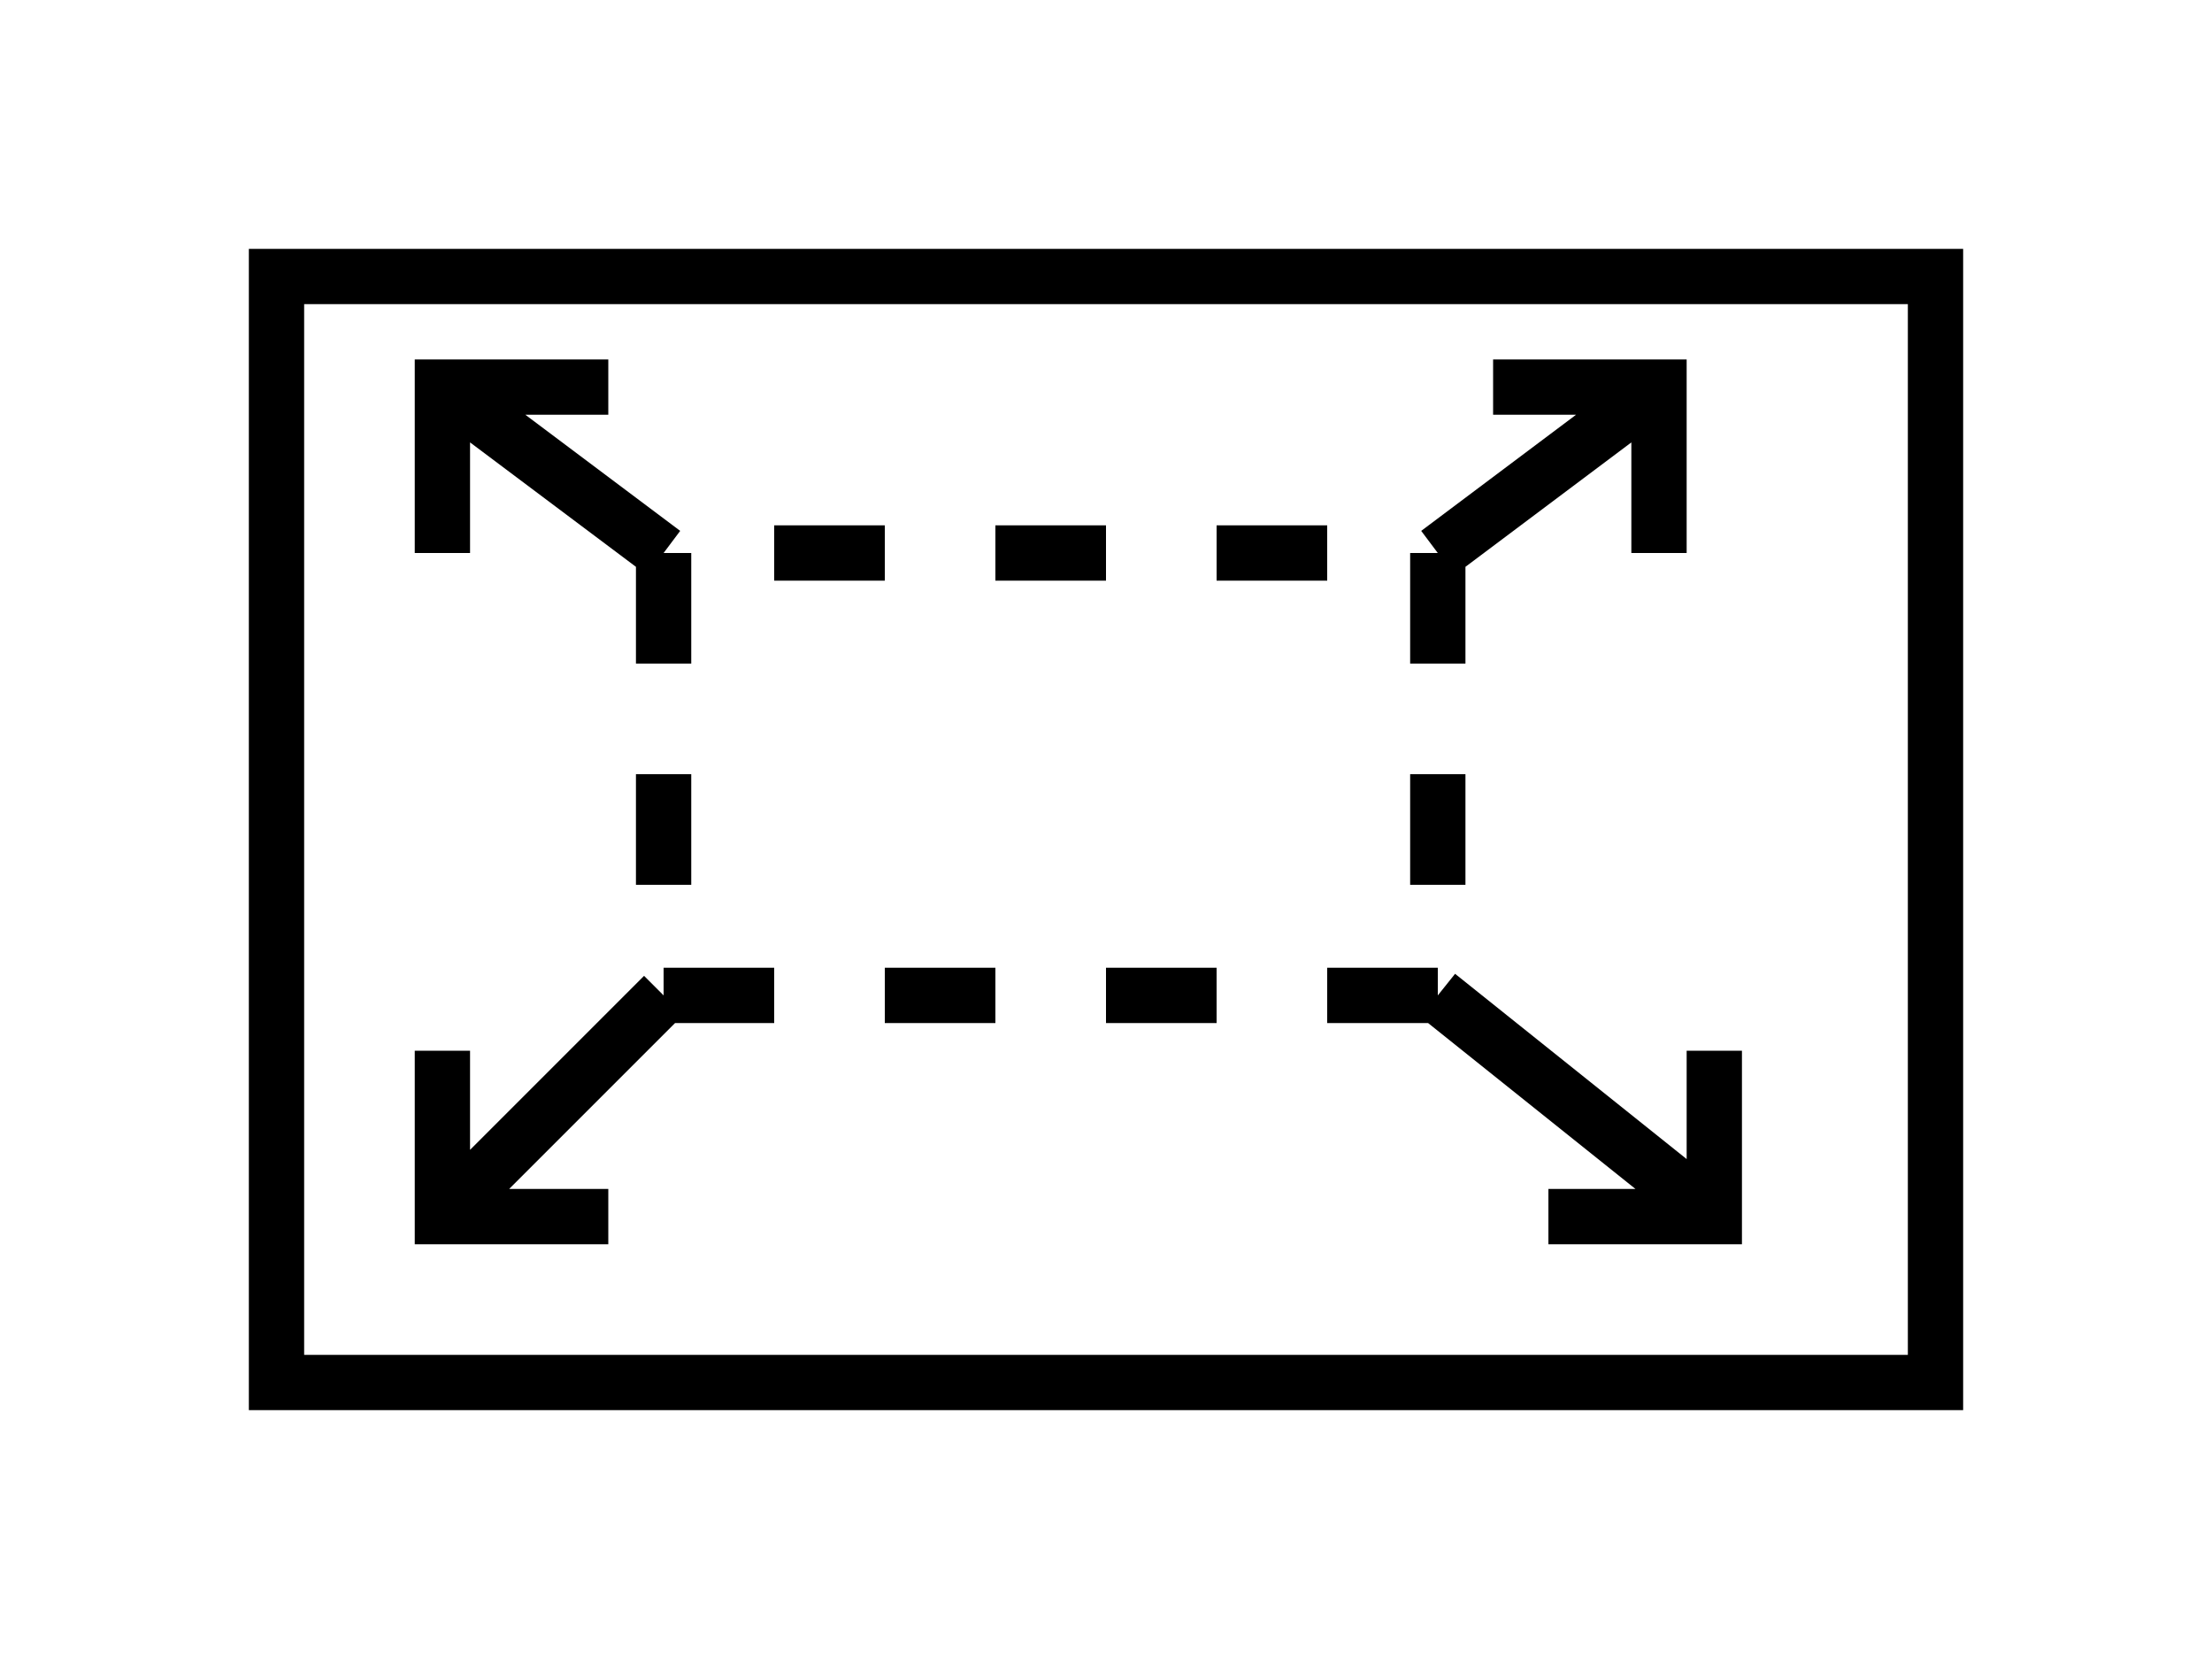
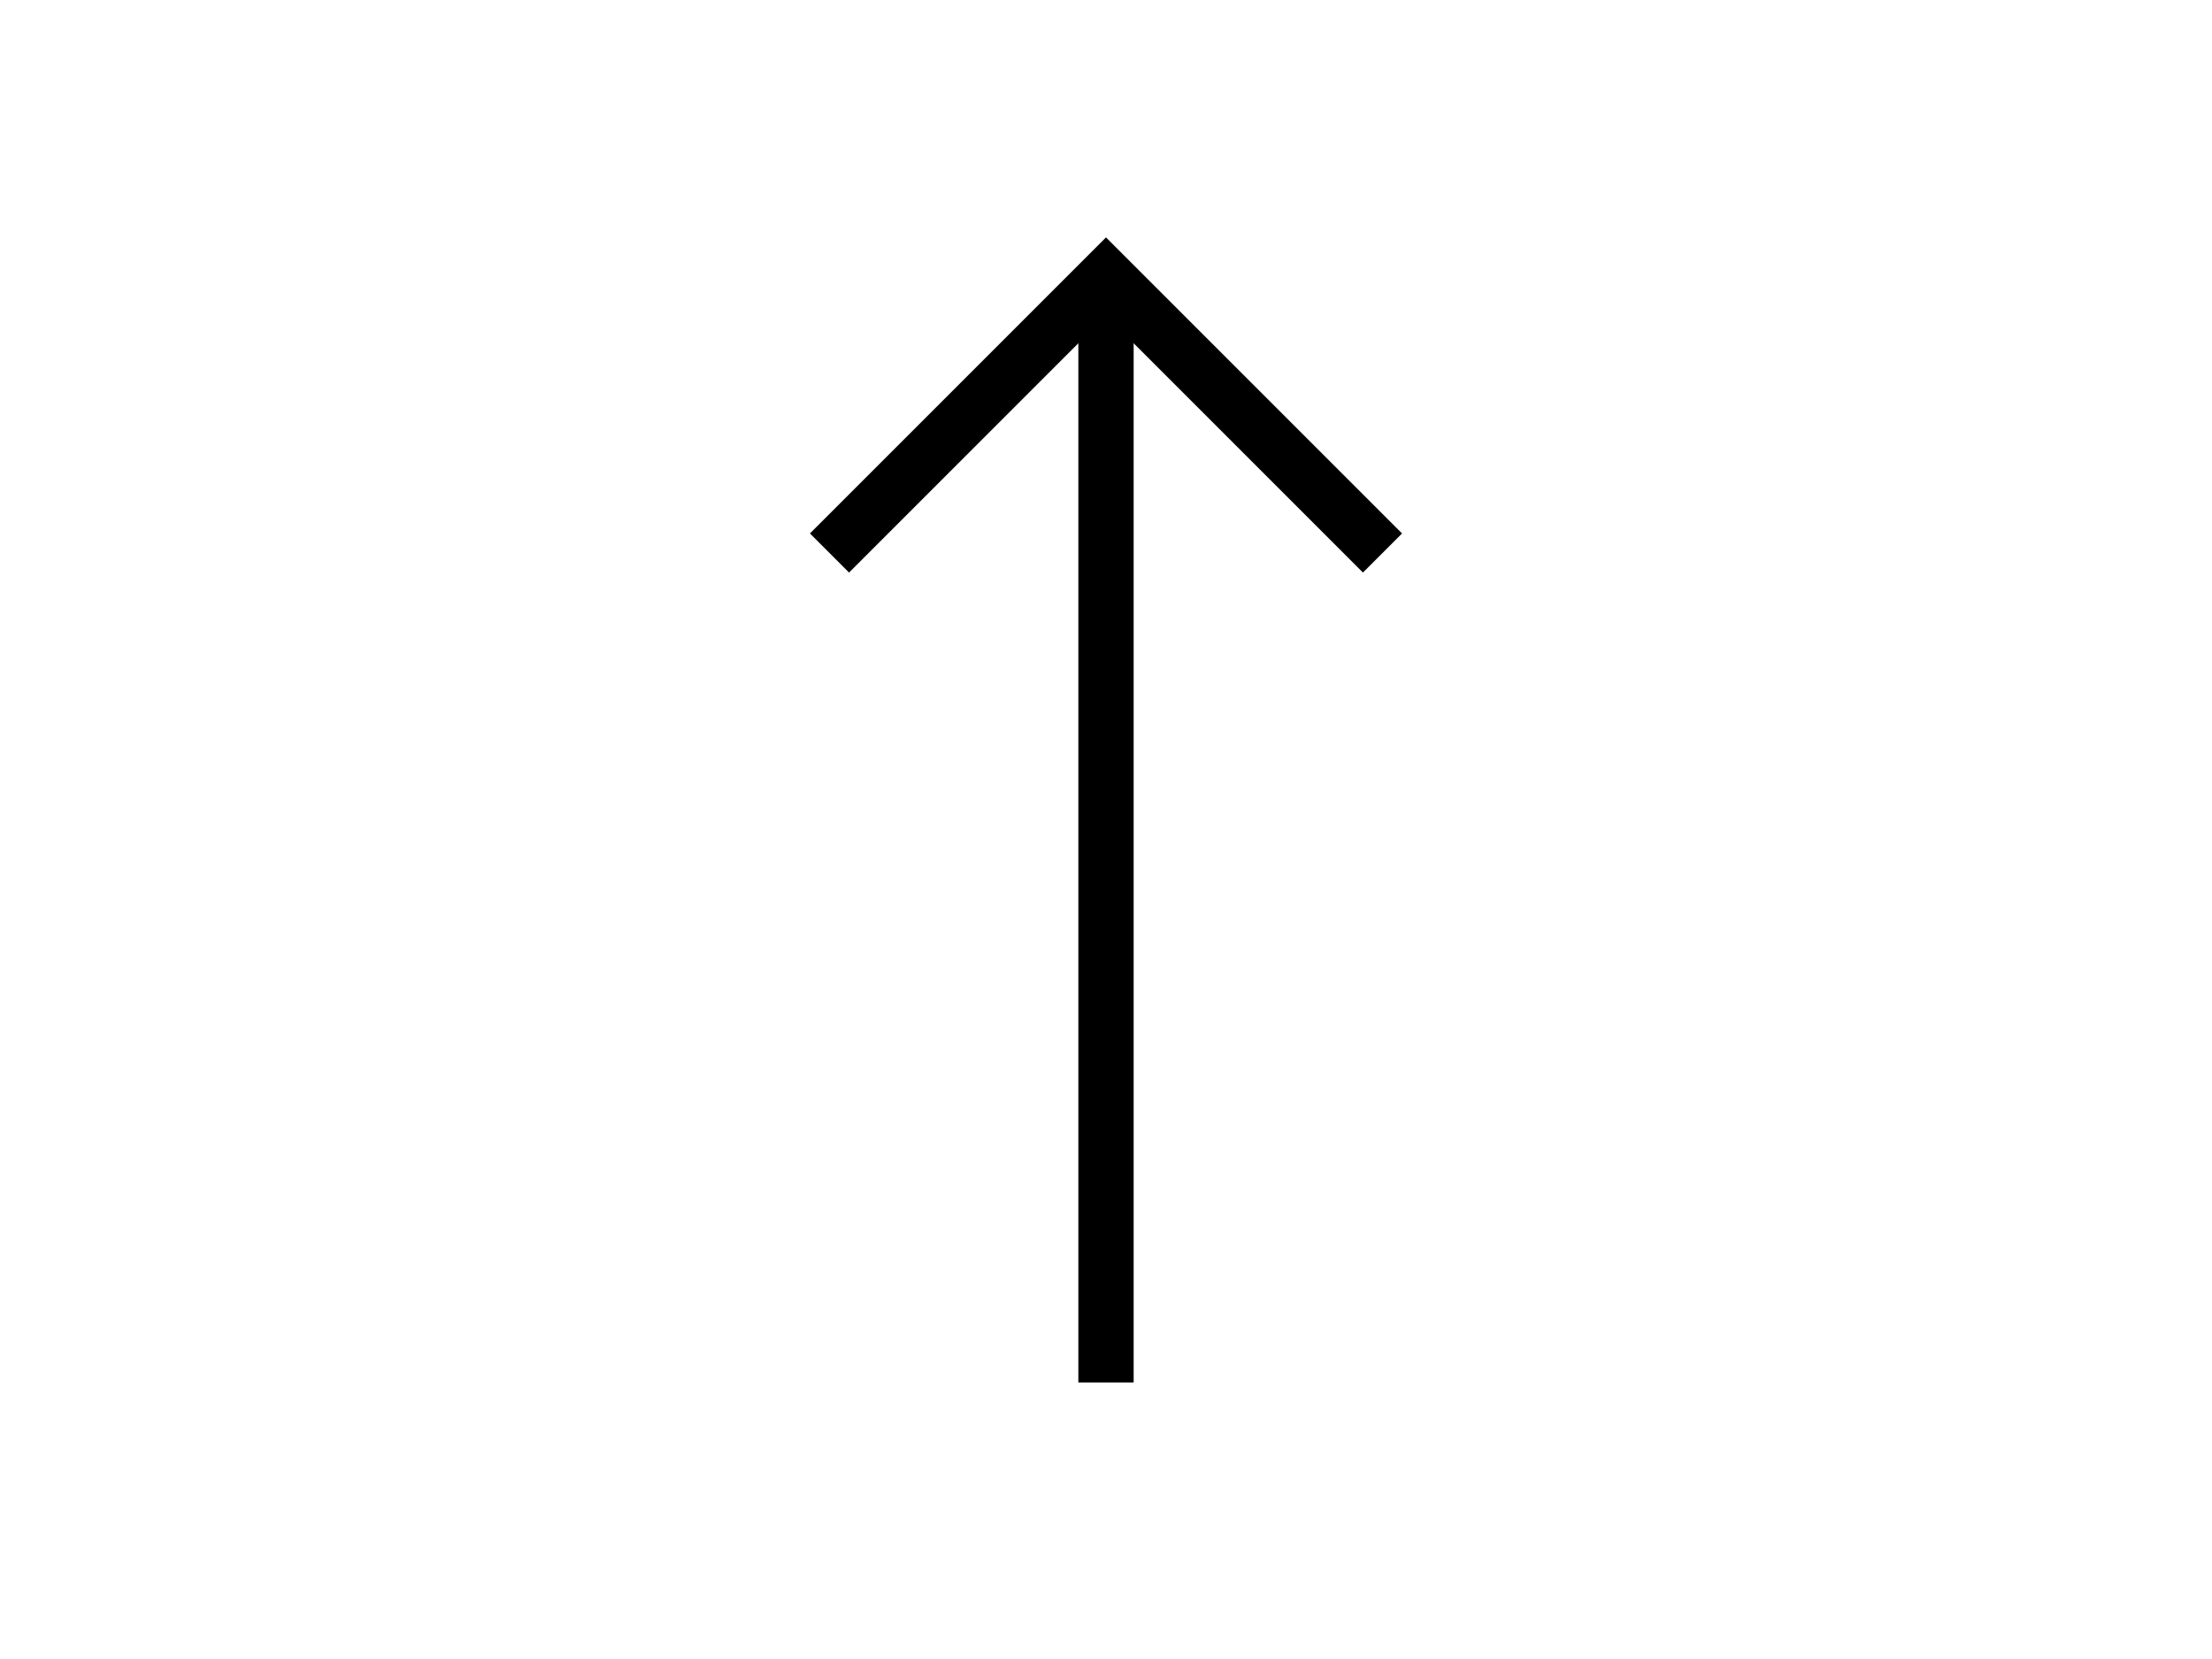
<svg xmlns="http://www.w3.org/2000/svg" width="40" height="30" viewBox="0 0 40 30" id="svg2" version="1.1">
  <defs id="defs4" />
-   <path id="path4856" style="fill:none;fill-rule:evenodd;stroke:#000000;stroke-width:1px;stroke-linecap:butt;stroke-linejoin:miter;stroke-opacity:1" d="M 8,19 8,22 11,22 M 12,18 8,22 M 8,10 8,7 11,7 M 12,10 8,7 M 27,7 30,7 30,10 M 26,10 30,7 M 31,19 31,22 28,22 M 26,18 31,22 M 12,12 12,10 M 12,16 12,14 M 14,18 12,18 M 18,18 16,18 M 22,18 20,18 M 26,18 24,18 M 26,14 26,16 M 26,10 26,12 M 22,10 24,10 M 18,10 20,10 M 14,10 16,10 M 5,5 35,5 35,25 5,25 Z" />
+   <path style="fill:none;fill-rule:evenodd;stroke:#000000;stroke-width:1px;stroke-linecap:butt;stroke-linejoin:miter;stroke-opacity:1" d="M 15,10 20,5 25,10" id="path4680" />
+   <path style="fill:none;fill-rule:evenodd;stroke:#000000;stroke-width:1px;stroke-linecap:butt;stroke-linejoin:miter;stroke-opacity:1" d="M 20,5 20,25" id="path4682" />
</svg>
